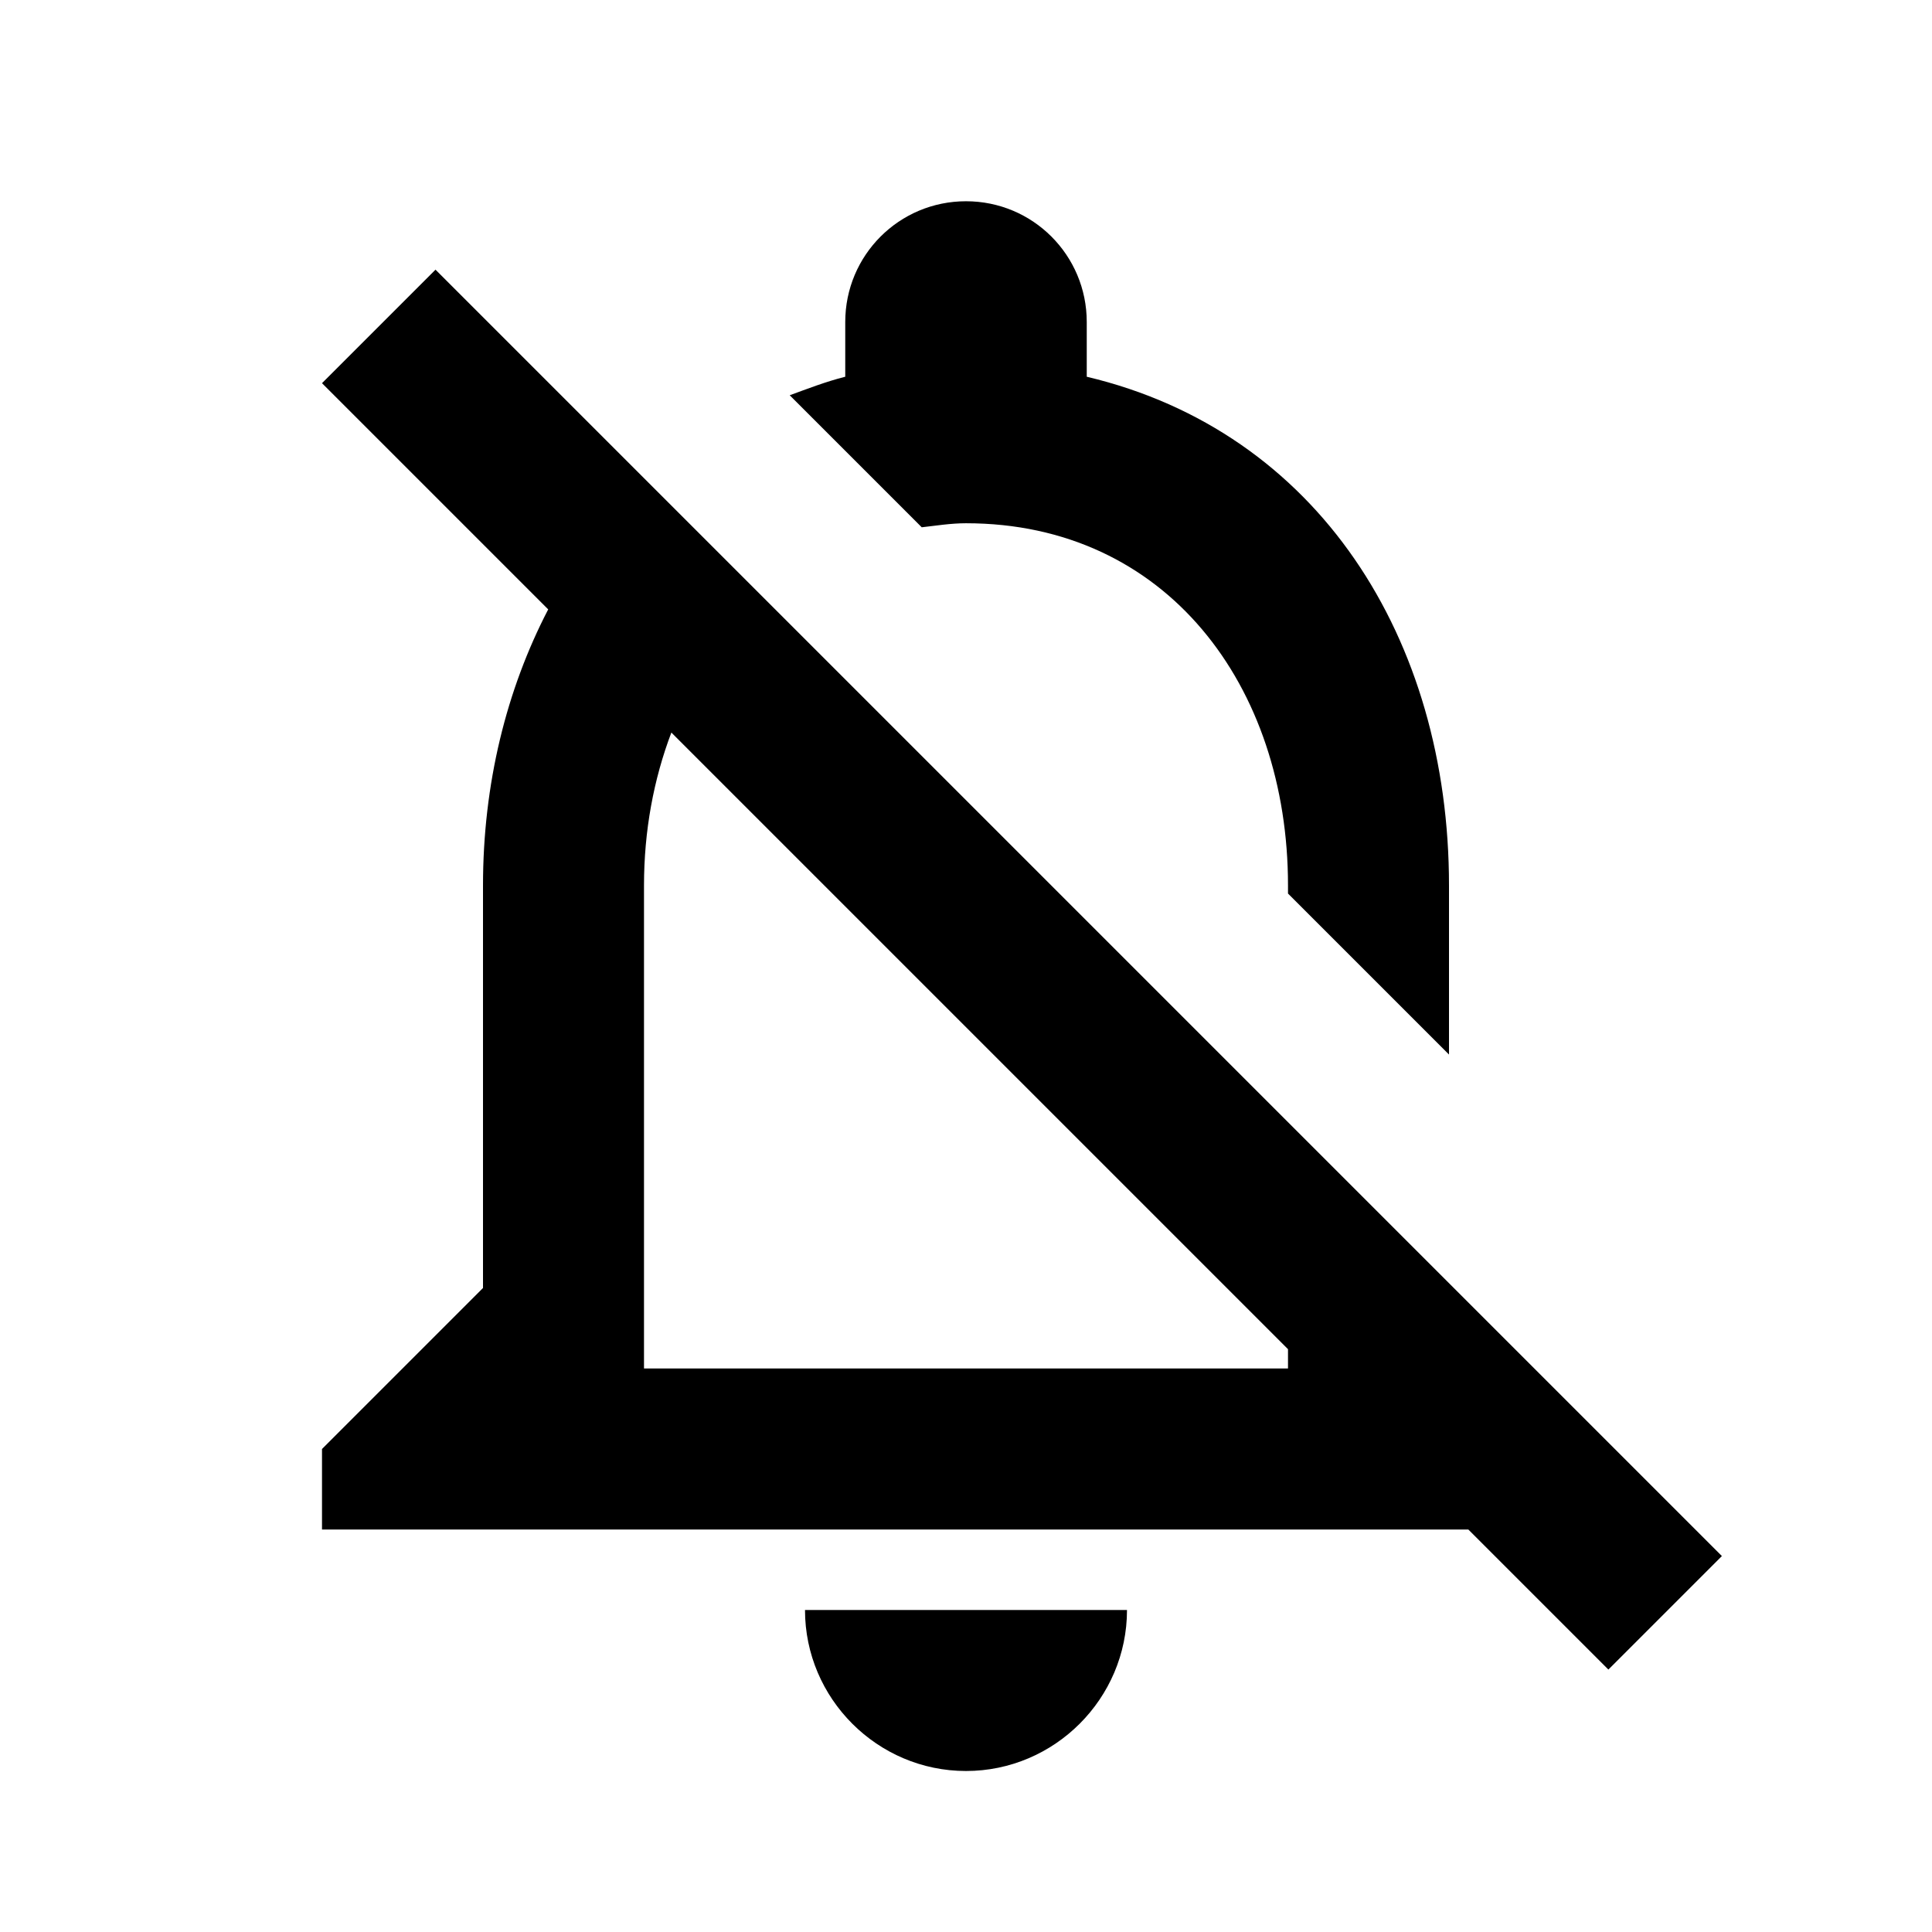
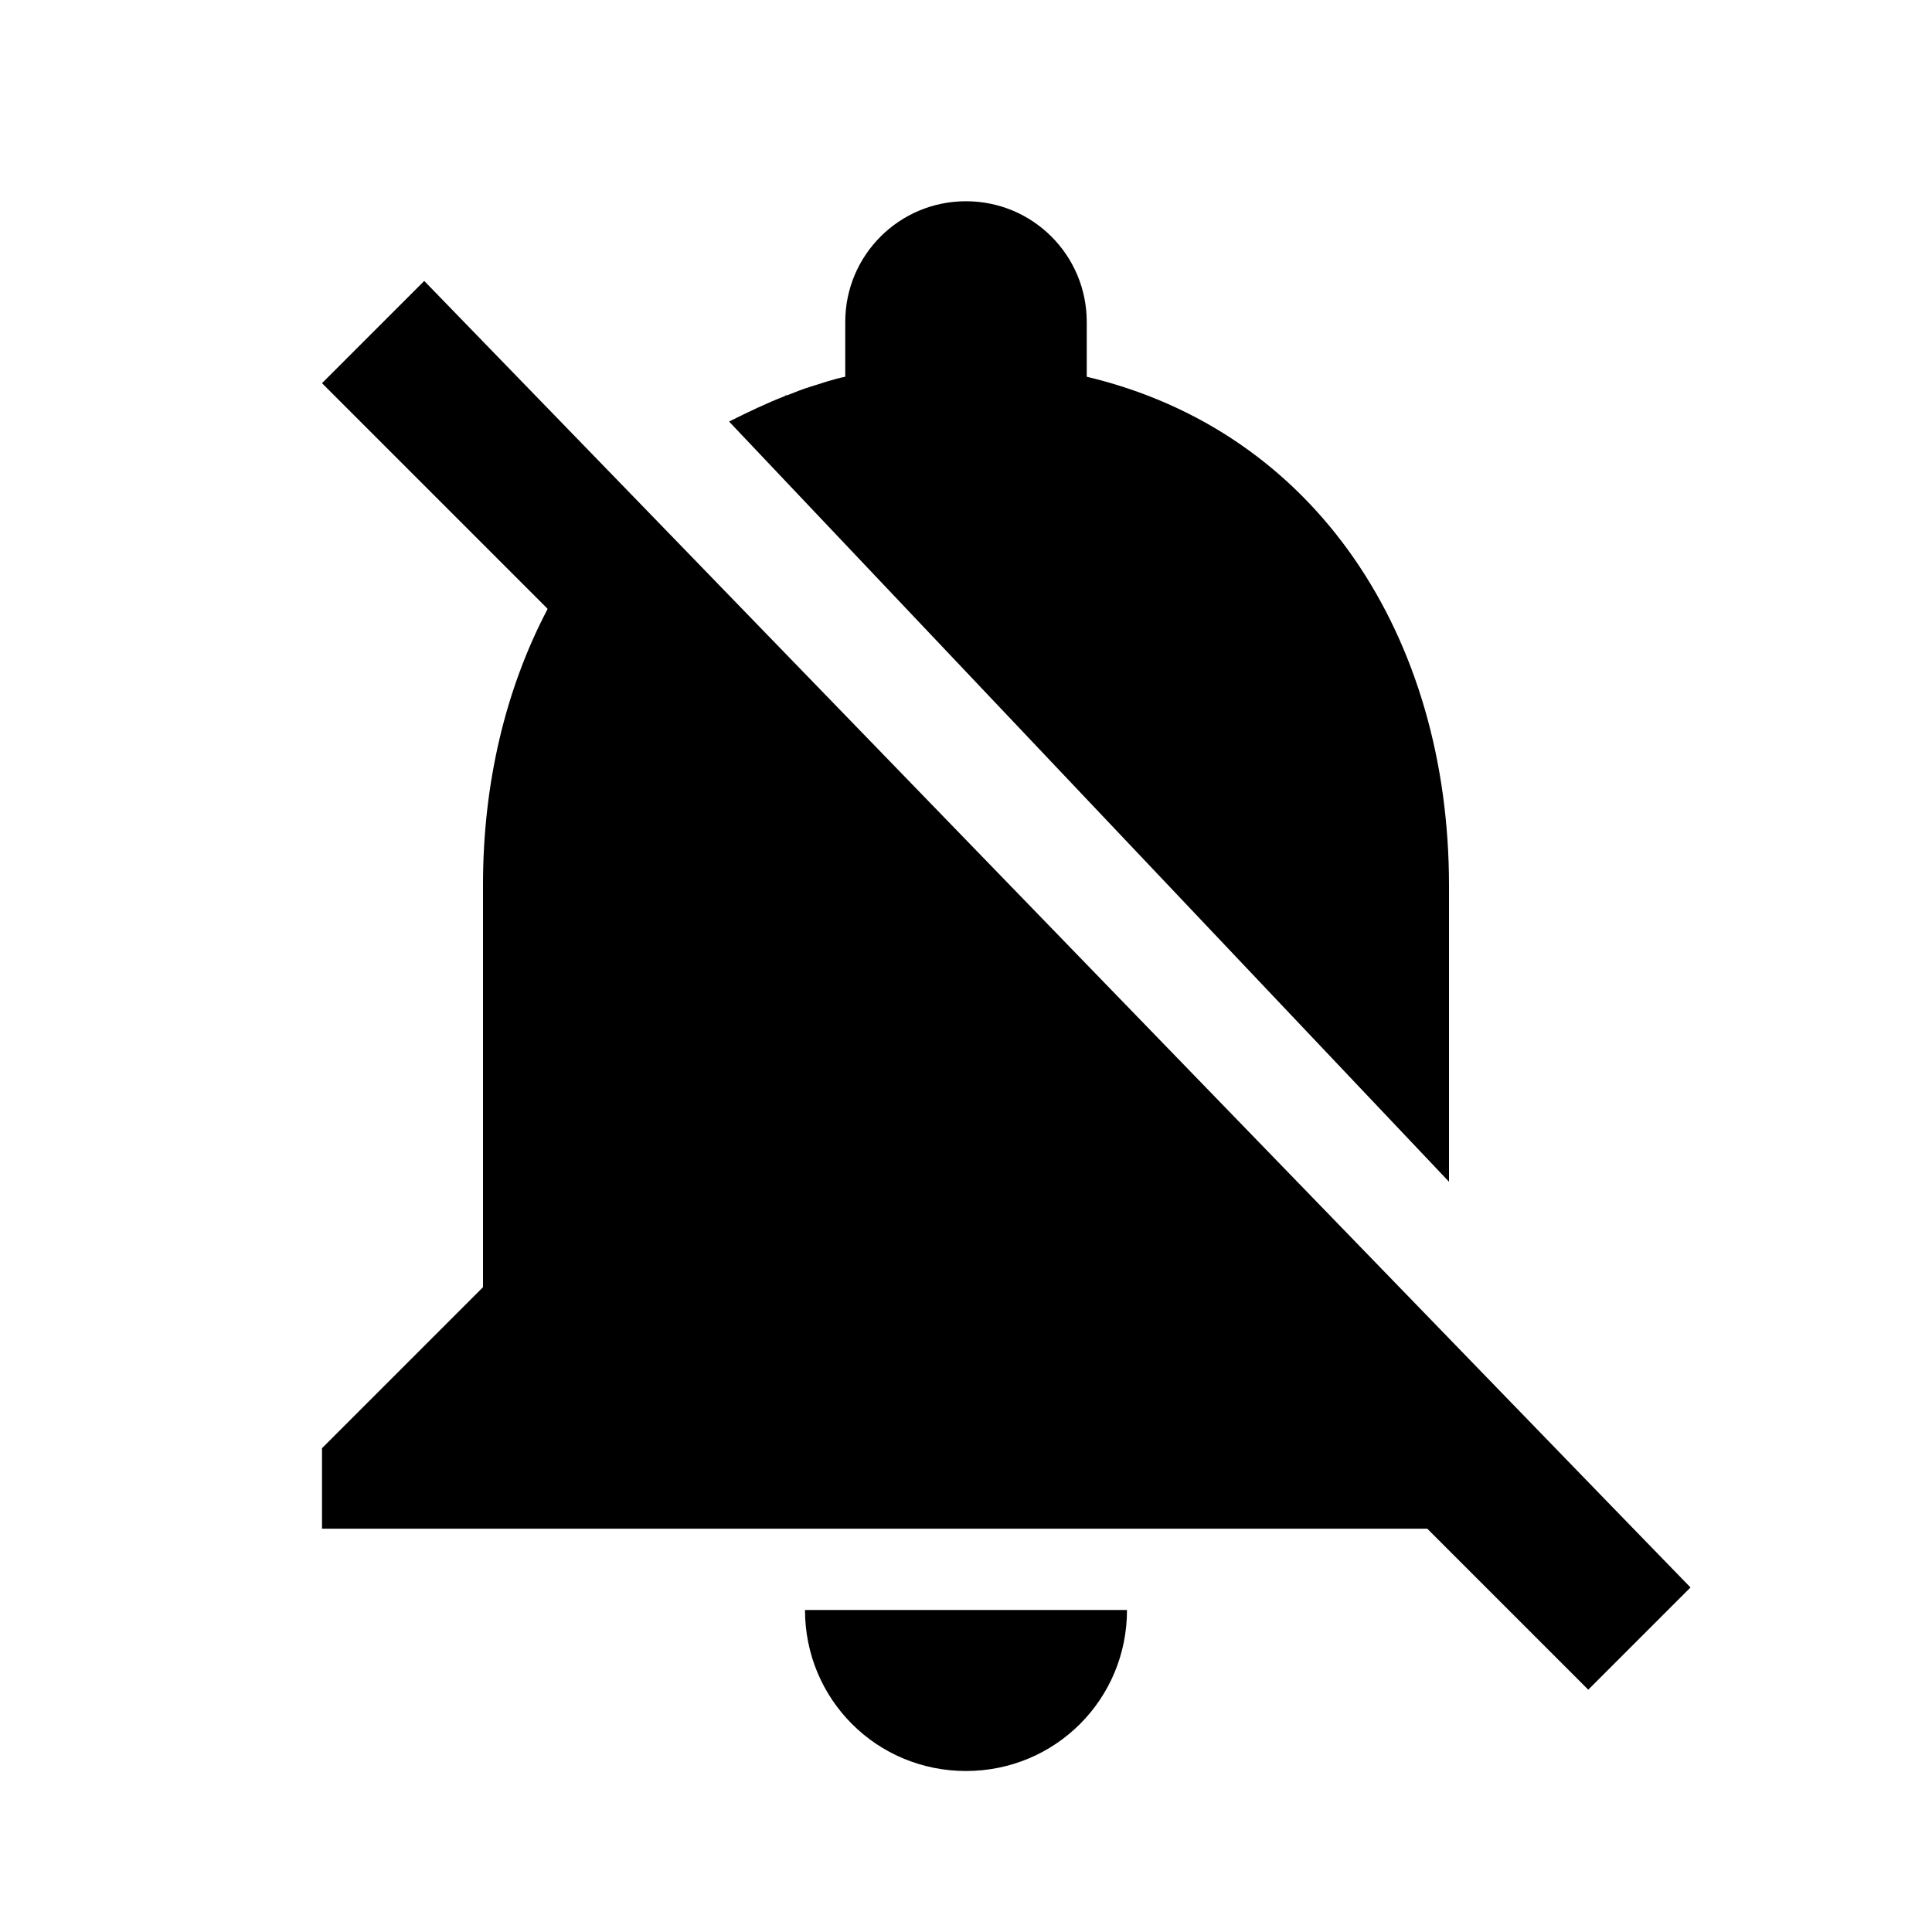
<svg xmlns="http://www.w3.org/2000/svg" height="24px" viewBox="0 0 24 24" width="24px" fill="#000000">
-   <path d="M0 0h24v24H0V0z" fill="none" />
-   <path d="M12 22c1.1 0 2-.9 2-2h-4c0 1.1.9 2 2 2zm0-15.5c2.49 0 4 2.02 4 4.5v.1l2 2V11c0-3.07-1.63-5.64-4.5-6.32V4c0-.83-.67-1.5-1.5-1.5s-1.5.67-1.5 1.5v.68c-.24.06-.47.15-.69.23l1.64 1.64c.18-.02.36-.05.55-.05zM5.41 3.35L4 4.76l2.81 2.81C6.29 8.57 6 9.74 6 11v5l-2 2v1h14.24l1.74 1.74 1.41-1.41L5.41 3.35zM16 17H8v-6c0-.68.12-1.32.34-1.9L16 16.76V17z" />
+   <path d="M0 0h24v24H0z" fill="none" />
+   <path d="M20 18.69L7.84 6.14 5.27 3.49 4 4.76l2.8 2.8v.01c-.52.99-.8 2.16-.8 3.42v5l-2 2v1h13.73l2 2L21 19.72l-1-1.03zM12 22c1.11 0 2-.89 2-2h-4c0 1.11.89 2 2 2zm6-7.32V11c0-3.08-1.64-5.64-4.5-6.32V4c0-.83-.67-1.5-1.5-1.5s-1.5.67-1.5 1.5v.68c-.15.03-.29.08-.42.12-.1.03-.2.07-.3.11h-.01c-.01 0-.01 0-.02.01-.23.09-.46.2-.68.31 0 0-.01 0-.01.01L18 14.68z" />
</svg>
